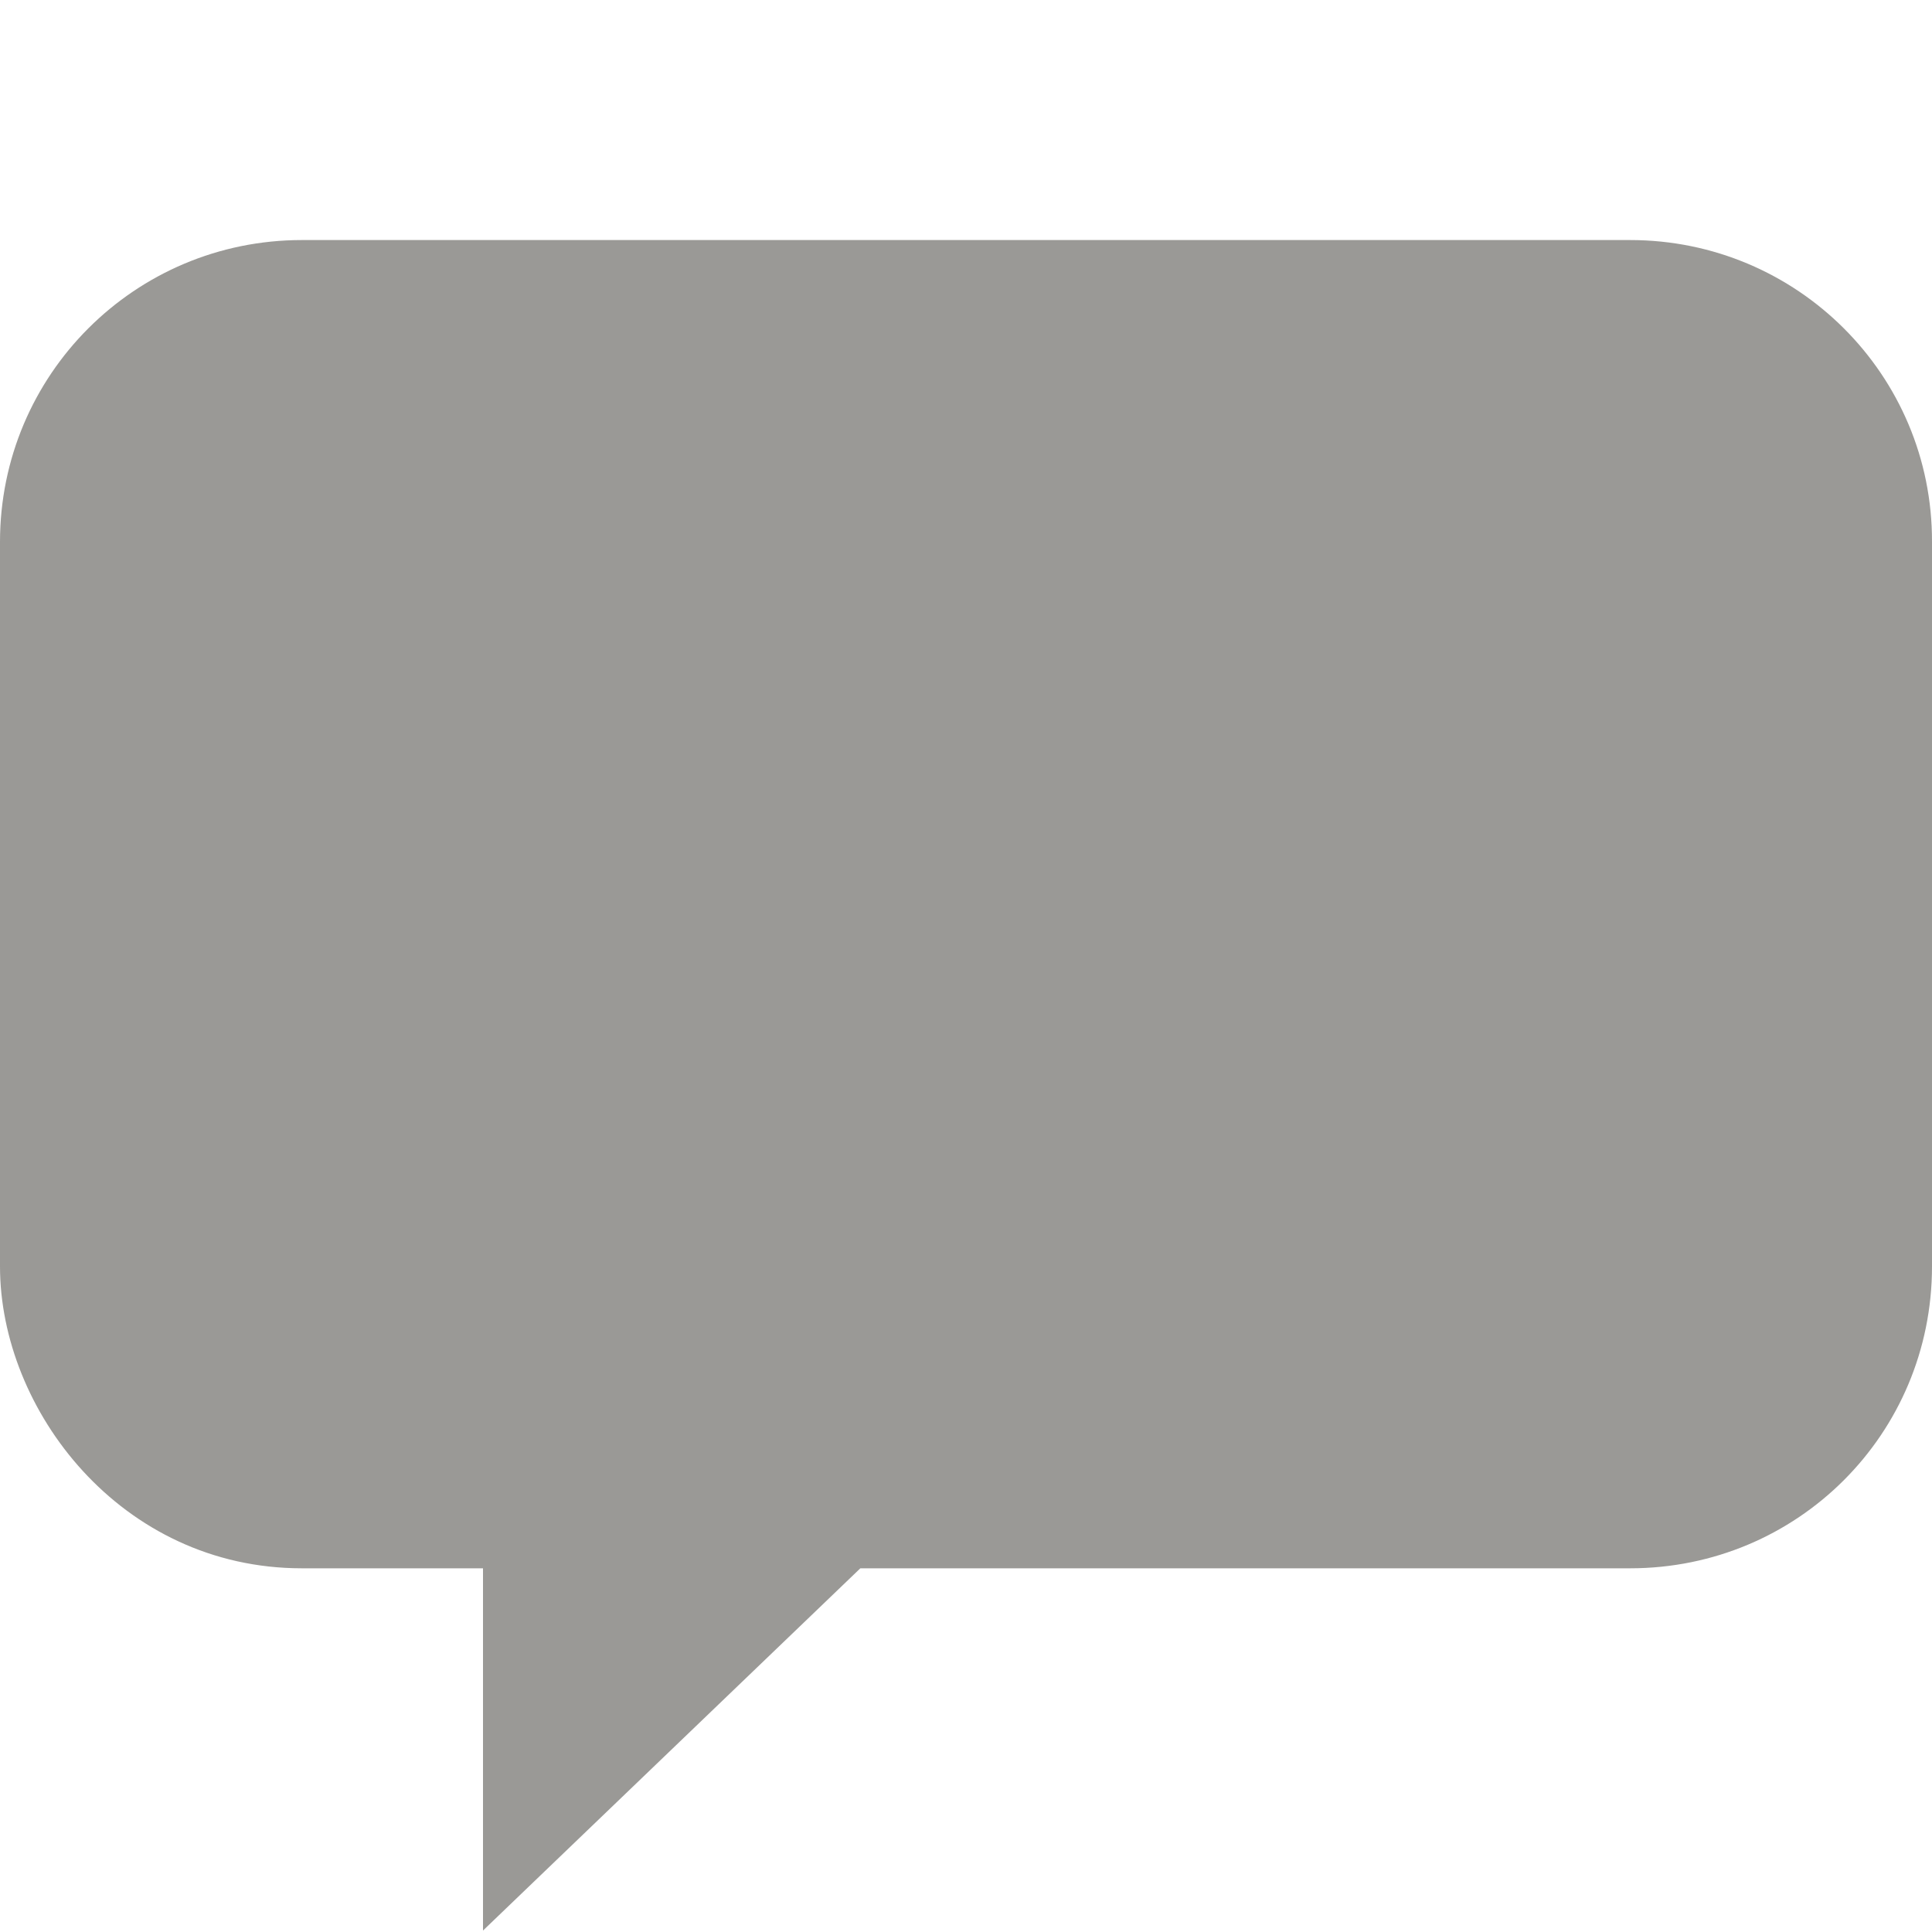
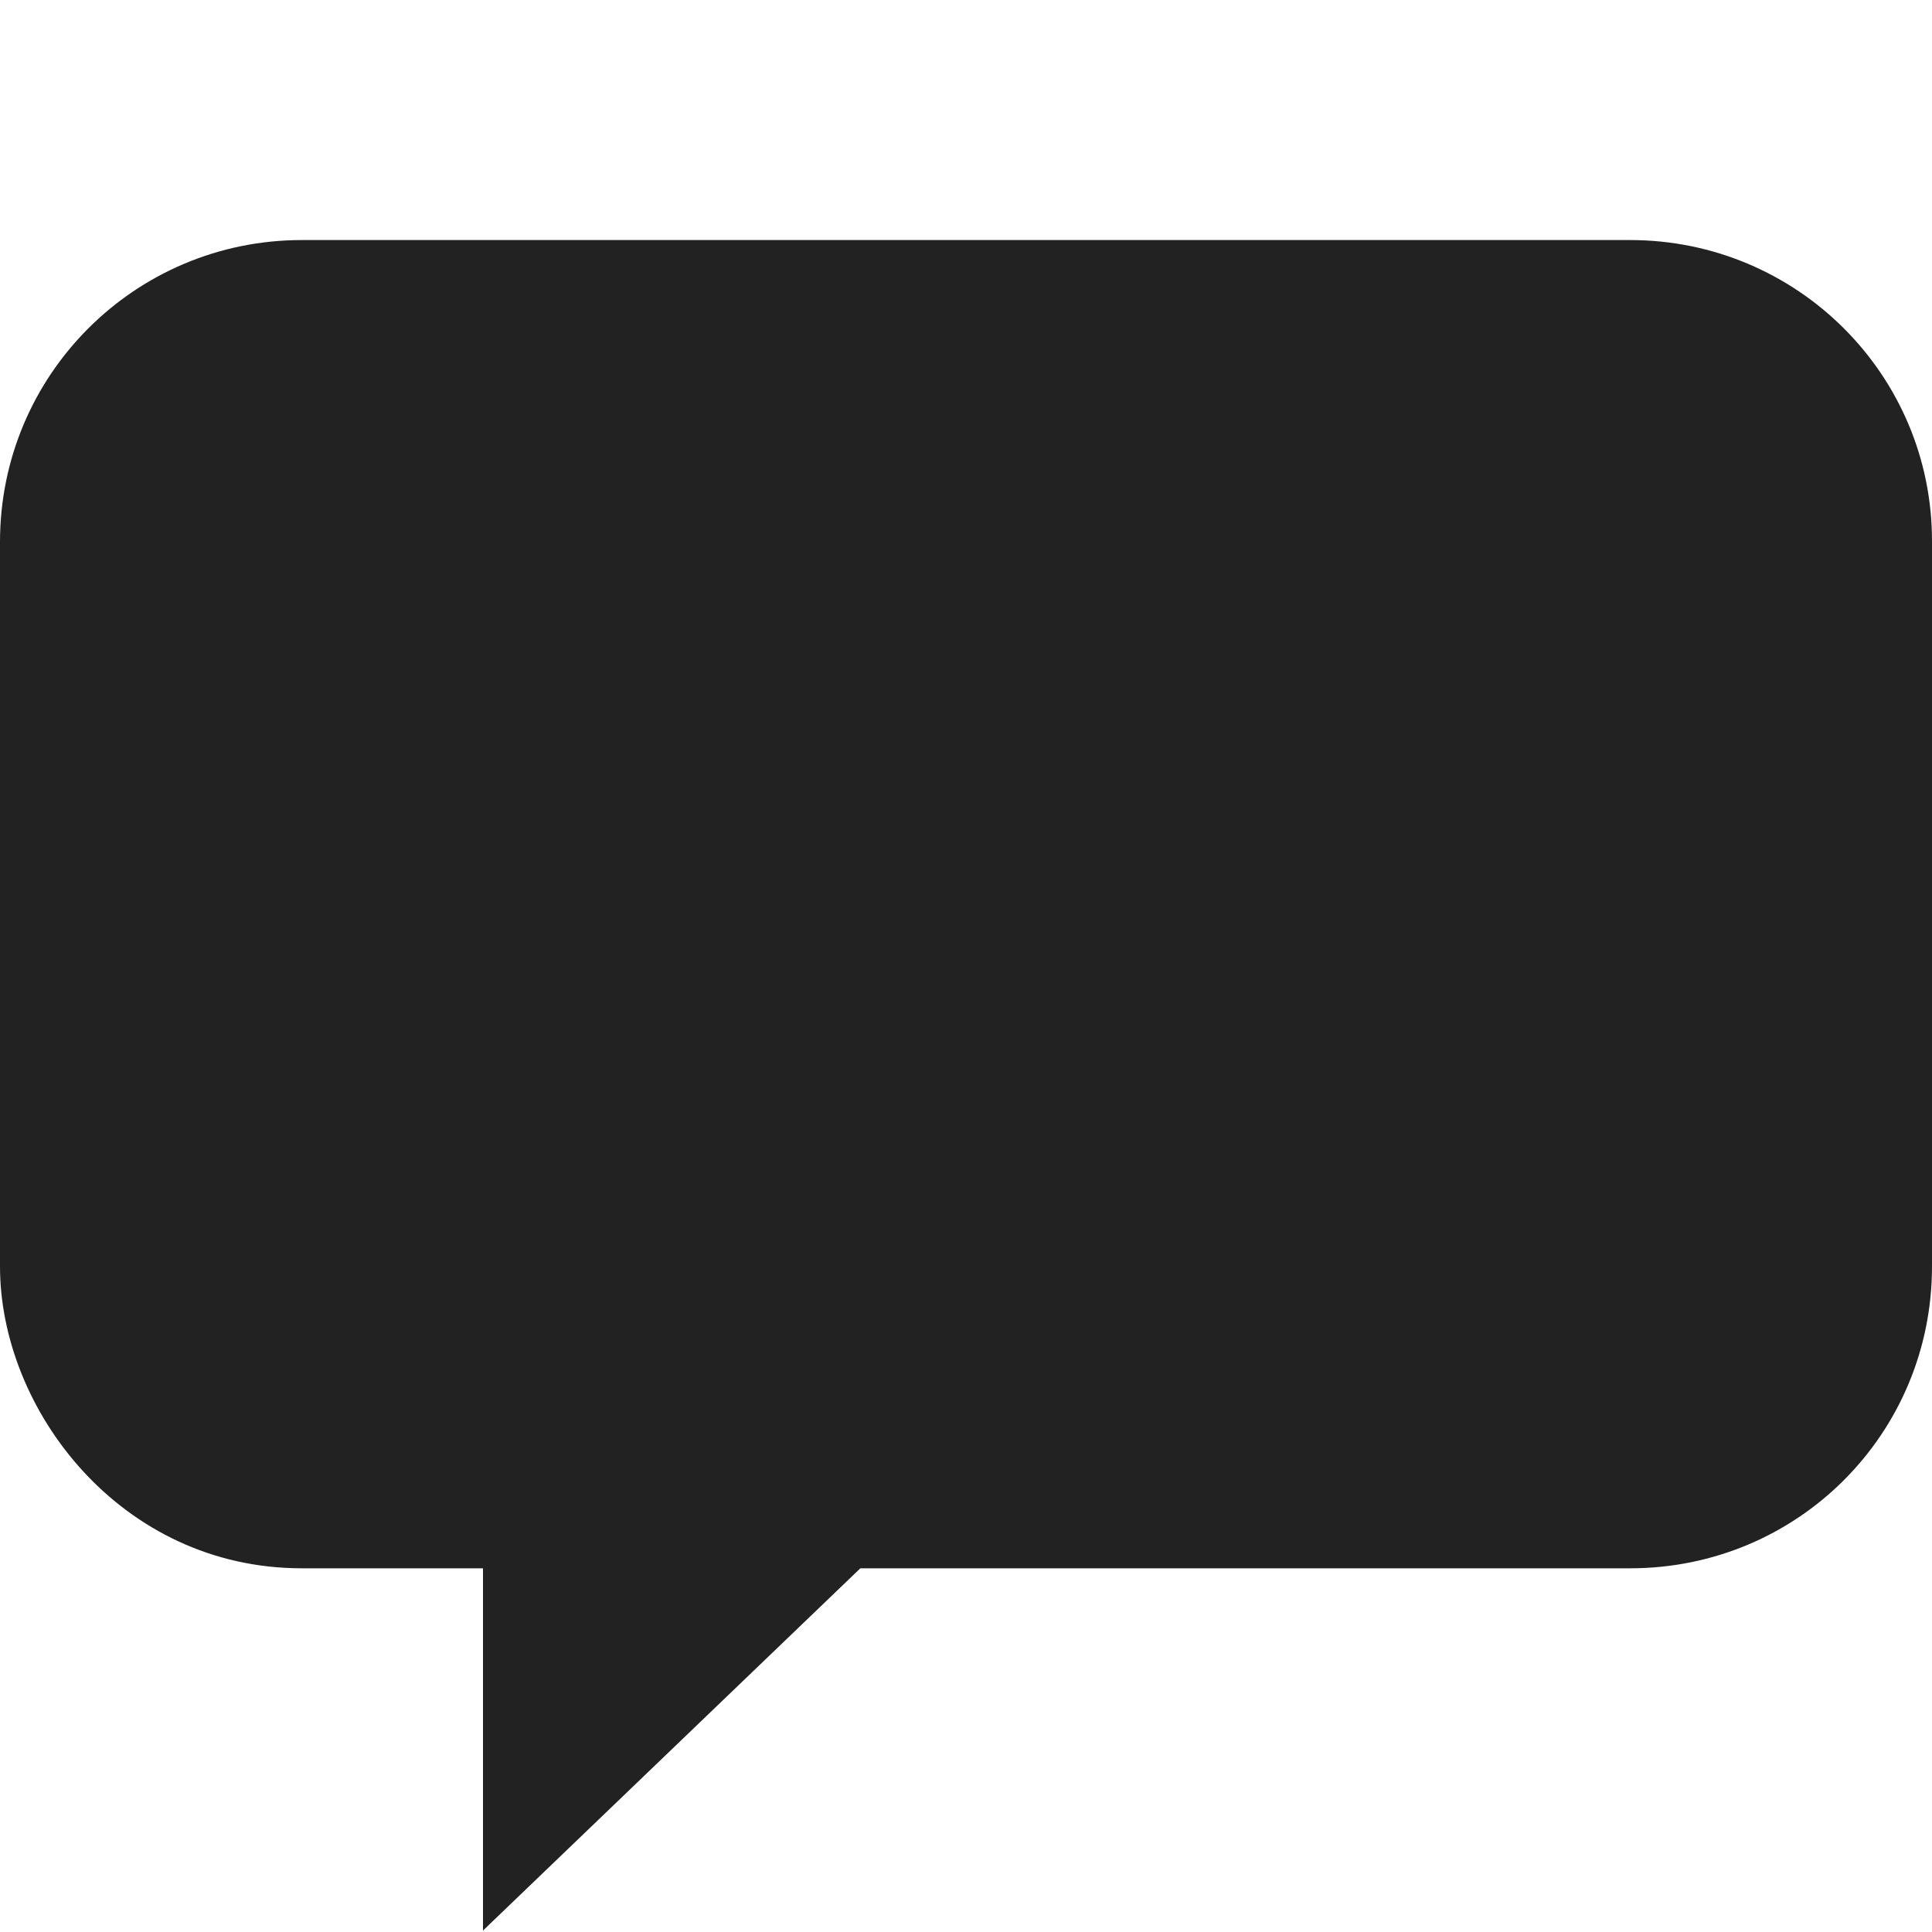
<svg xmlns="http://www.w3.org/2000/svg" height="16px" viewBox="0 0 16 16" width="16px">
-   <path d="m 13.5 1.988 c 1.383 0 2.504 1.117 2.5 2.5 v 6 c 0 1.387 -1.113 2.5 -2.5 2.5 h -6.375 l -3.125 3 v -3 h -1.5 c -1.5 0 -2.5 -1.312 -2.5 -2.5 v -6 c 0 -1.383 1.117 -2.5 2.5 -2.5 z m 0 0" fill="#9a9996" />
+   <path d="m 13.5 1.988 c 1.383 0 2.504 1.117 2.5 2.5 v 6 c 0 1.387 -1.113 2.5 -2.5 2.5 h -6.375 l -3.125 3 v -3 h -1.5 c -1.5 0 -2.5 -1.312 -2.5 -2.5 v -6 c 0 -1.383 1.117 -2.5 2.5 -2.5 z m 0 0" fill="#222222" />
</svg>
